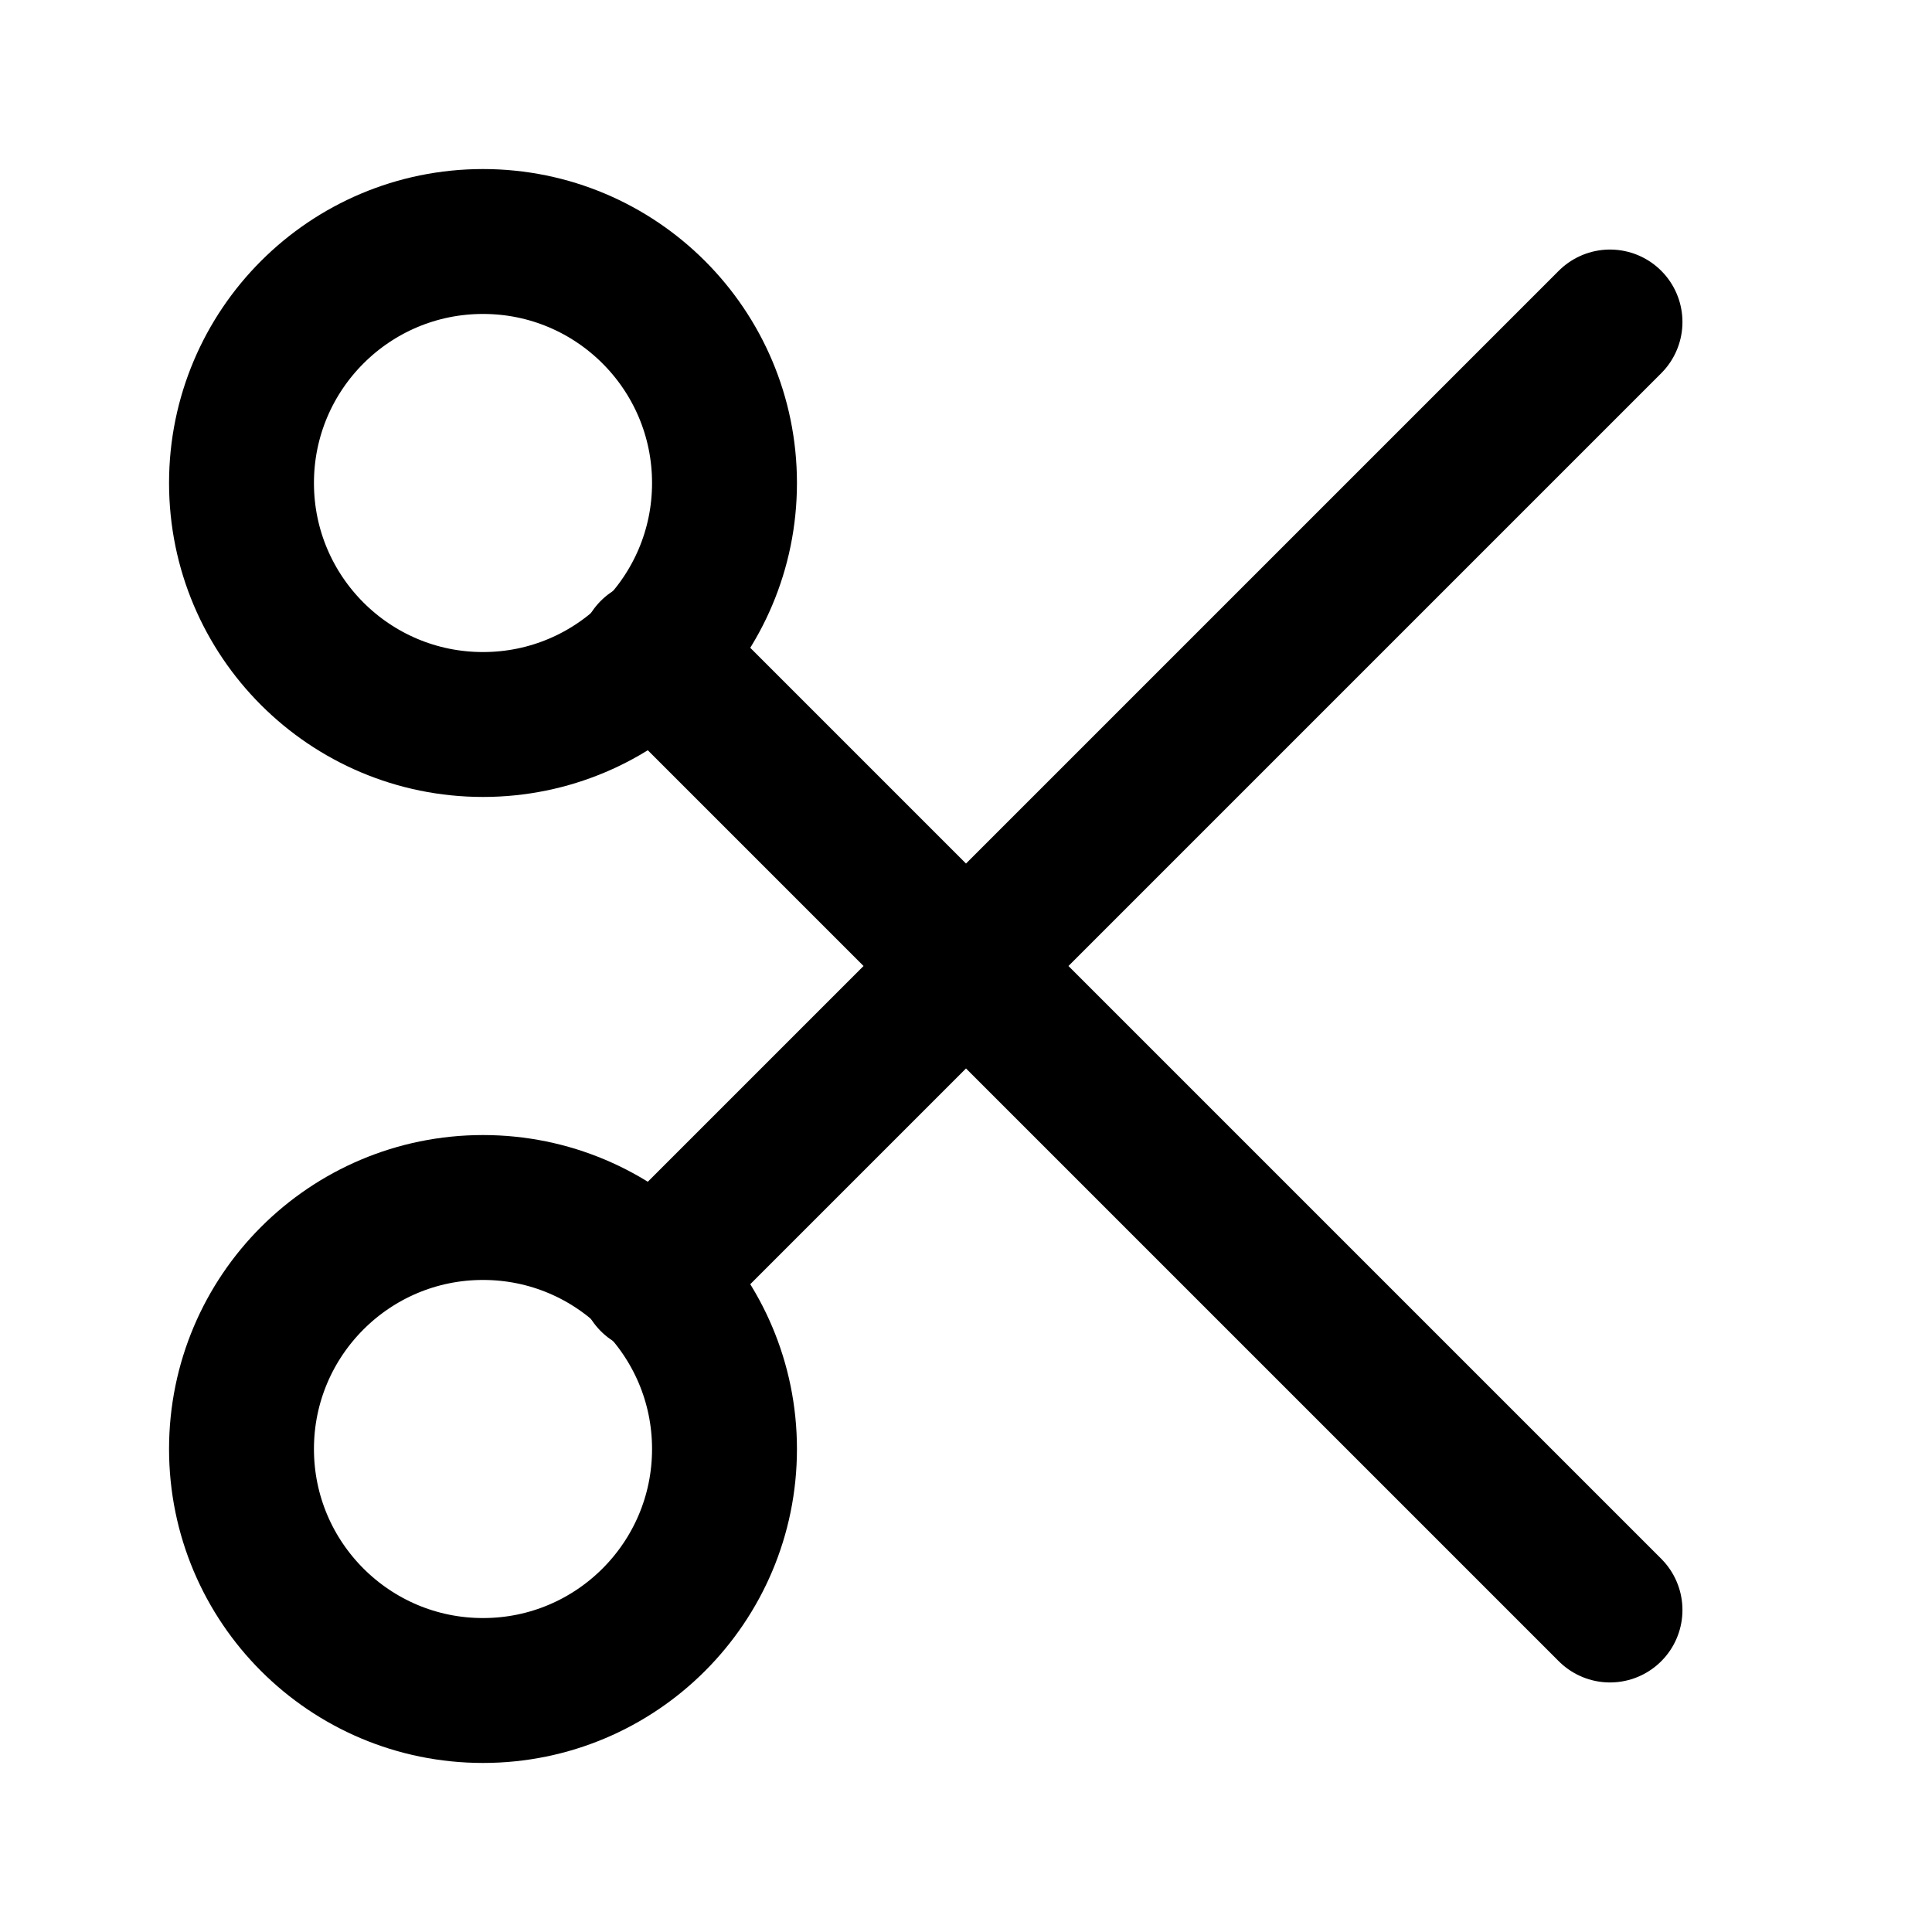
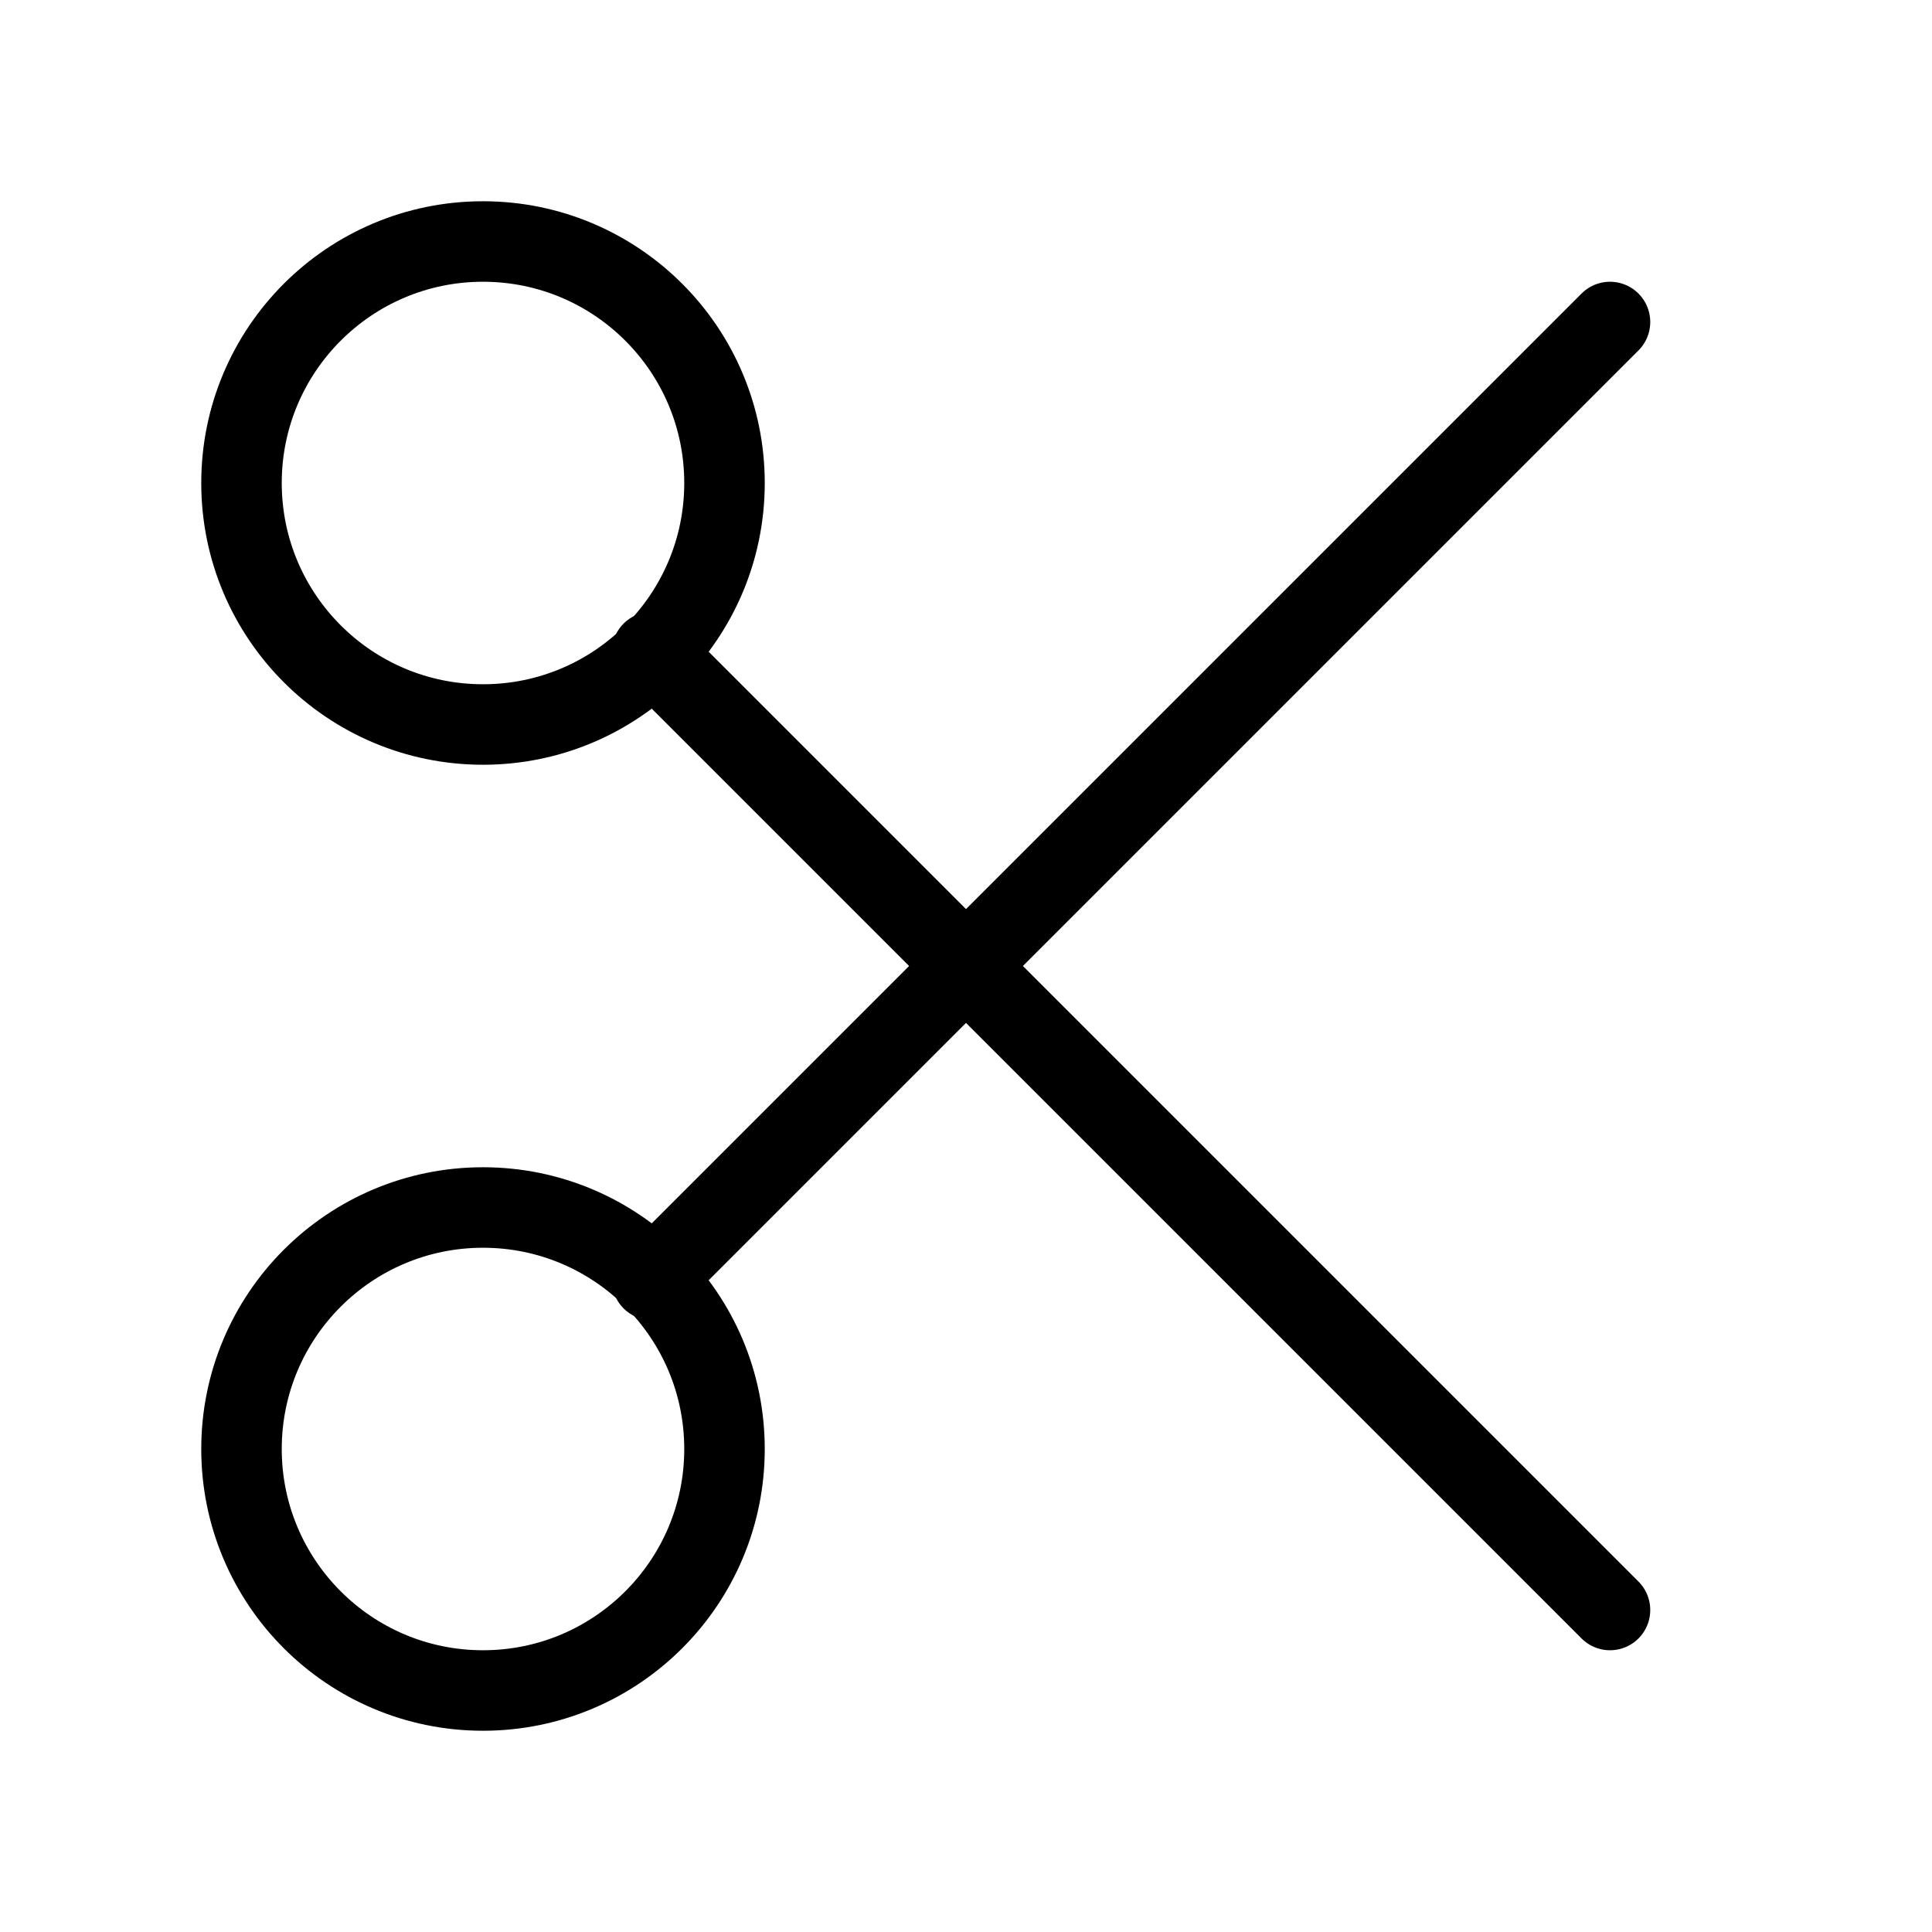
- <svg xmlns="http://www.w3.org/2000/svg" width="24" height="24" viewBox="0 0 24 24" fill="none" stroke="currentColor" stroke-width="1.8" stroke-linecap="round" stroke-linejoin="round">
+ <svg xmlns="http://www.w3.org/2000/svg" width="24" height="24" viewBox="0 0 24 24" fill="none" stroke="currentColor" stroke-width="1" stroke-linecap="round" stroke-linejoin="round">
  <circle cx="6" cy="6" r="3" />
  <circle cx="6" cy="18" r="3" />
  <path d="M8.1 8.1 20 20M8.1 15.9 20 4" />
</svg>
